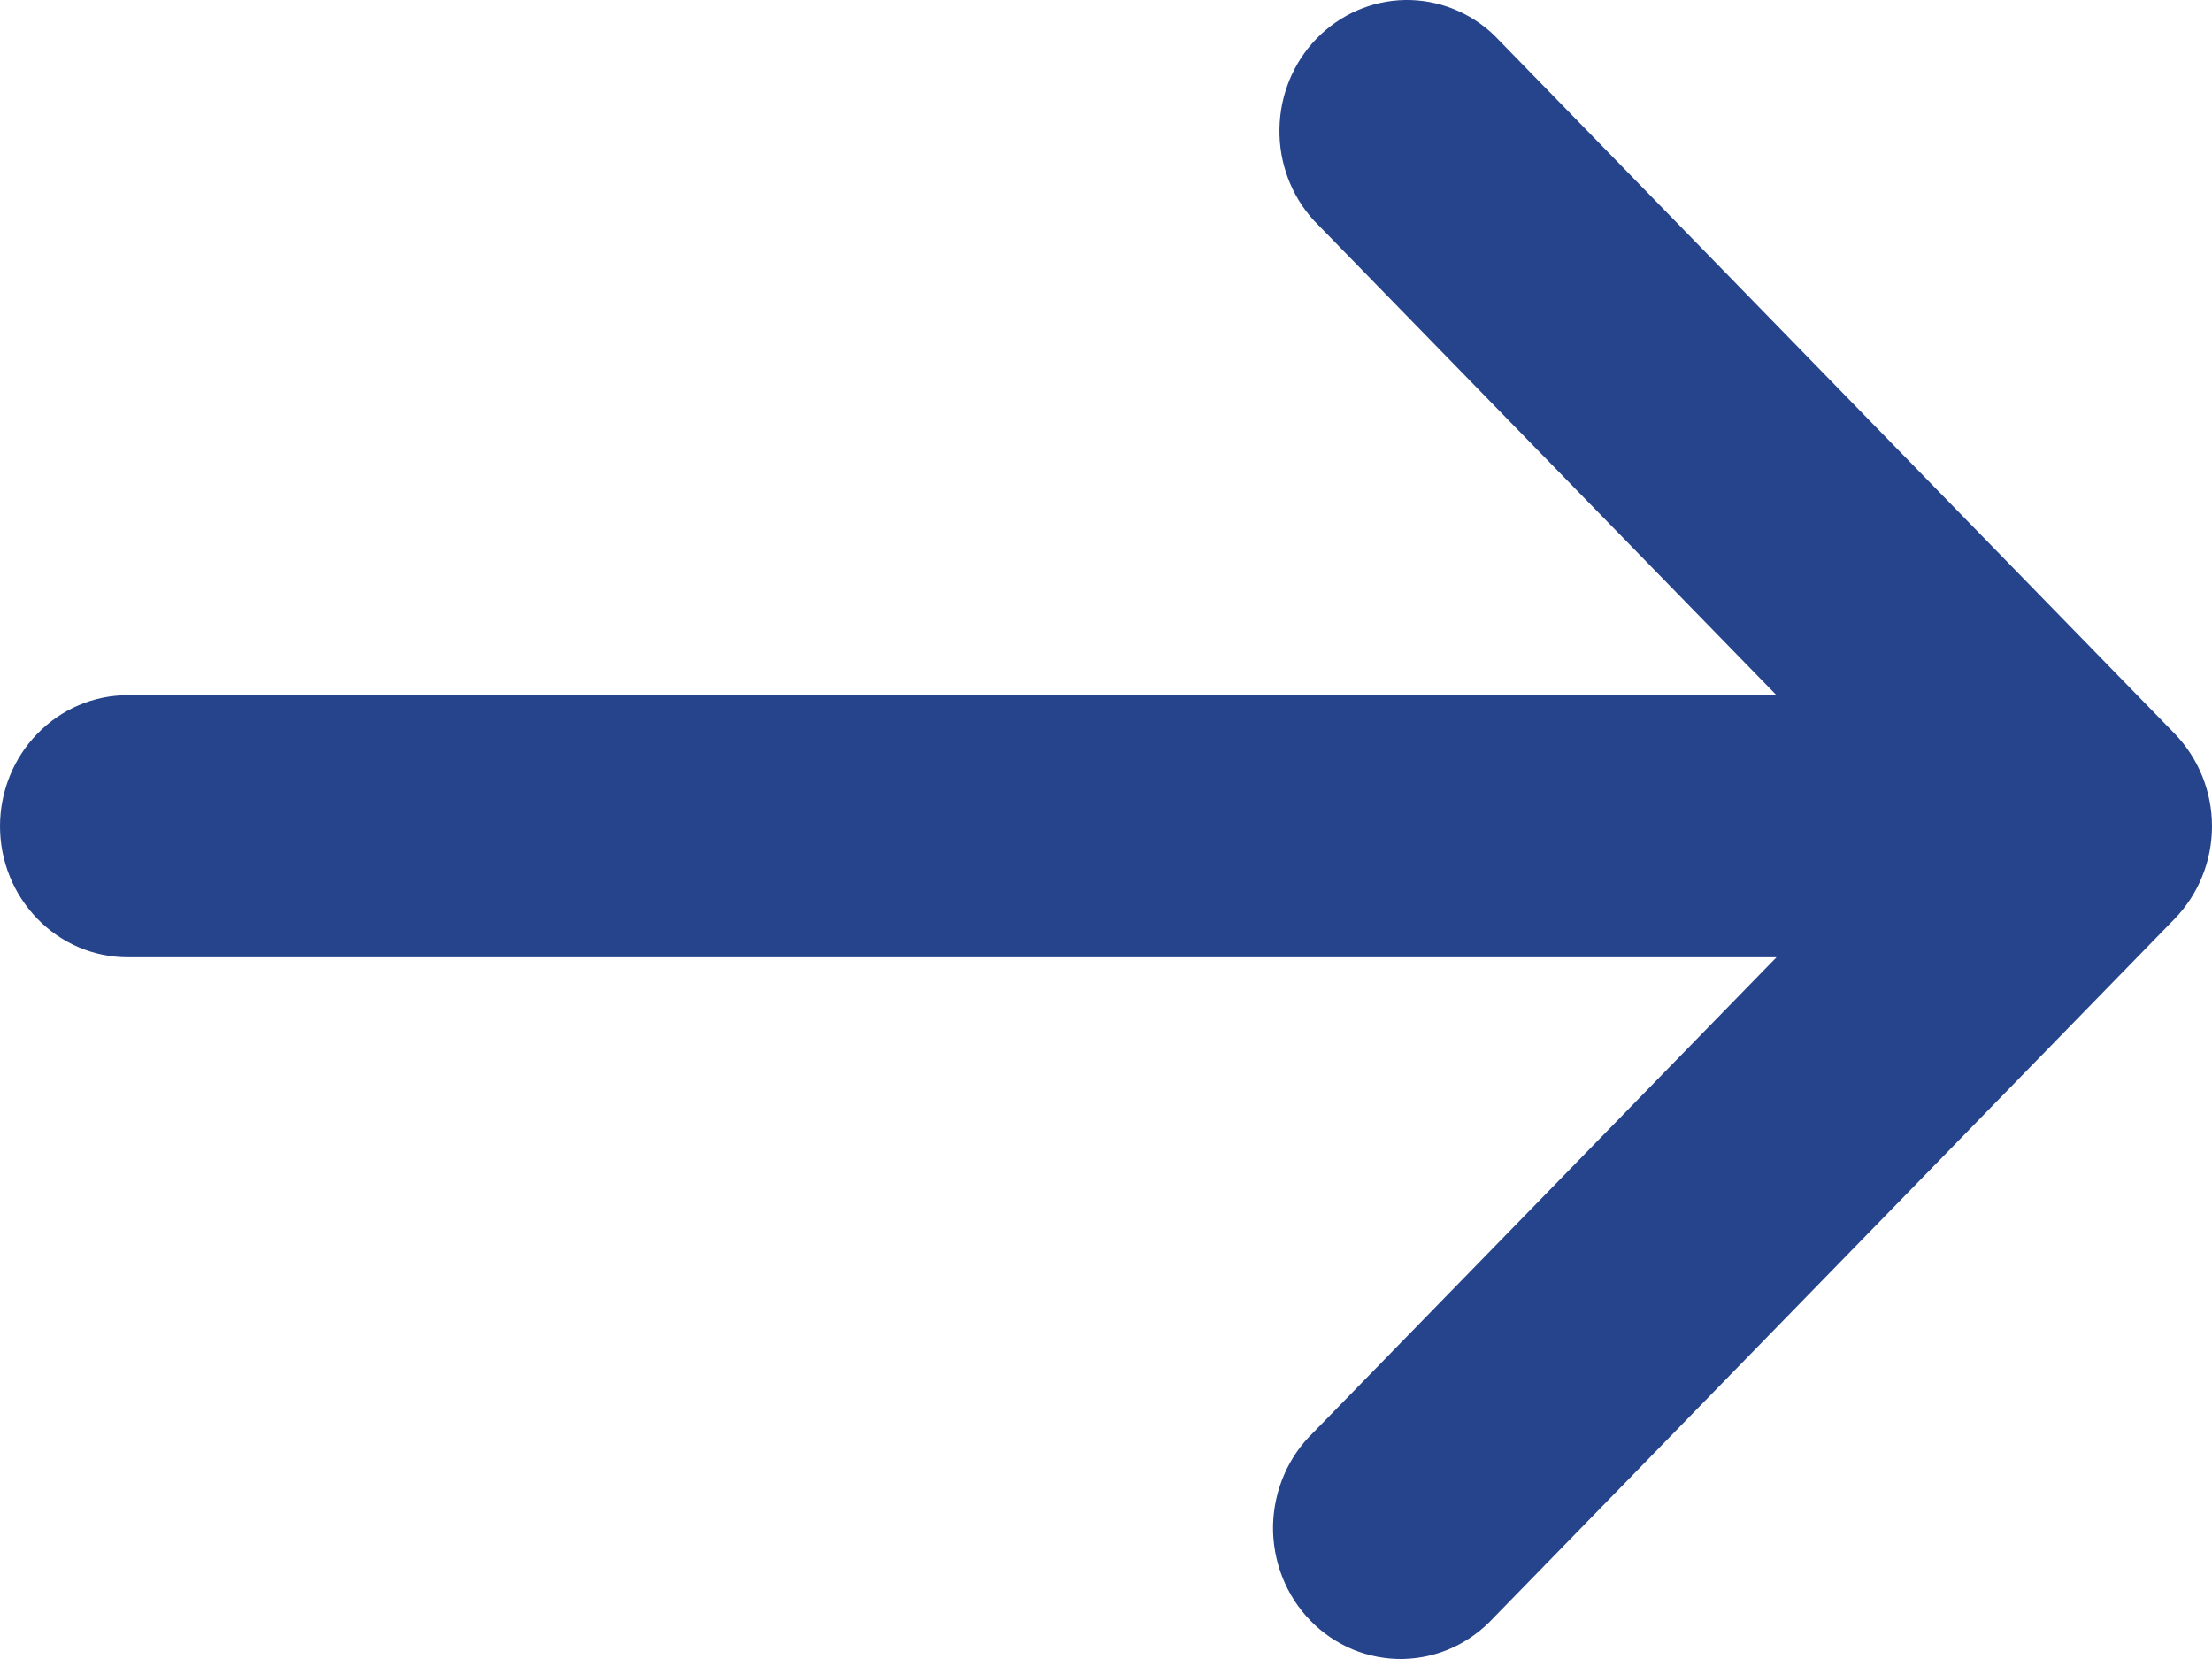
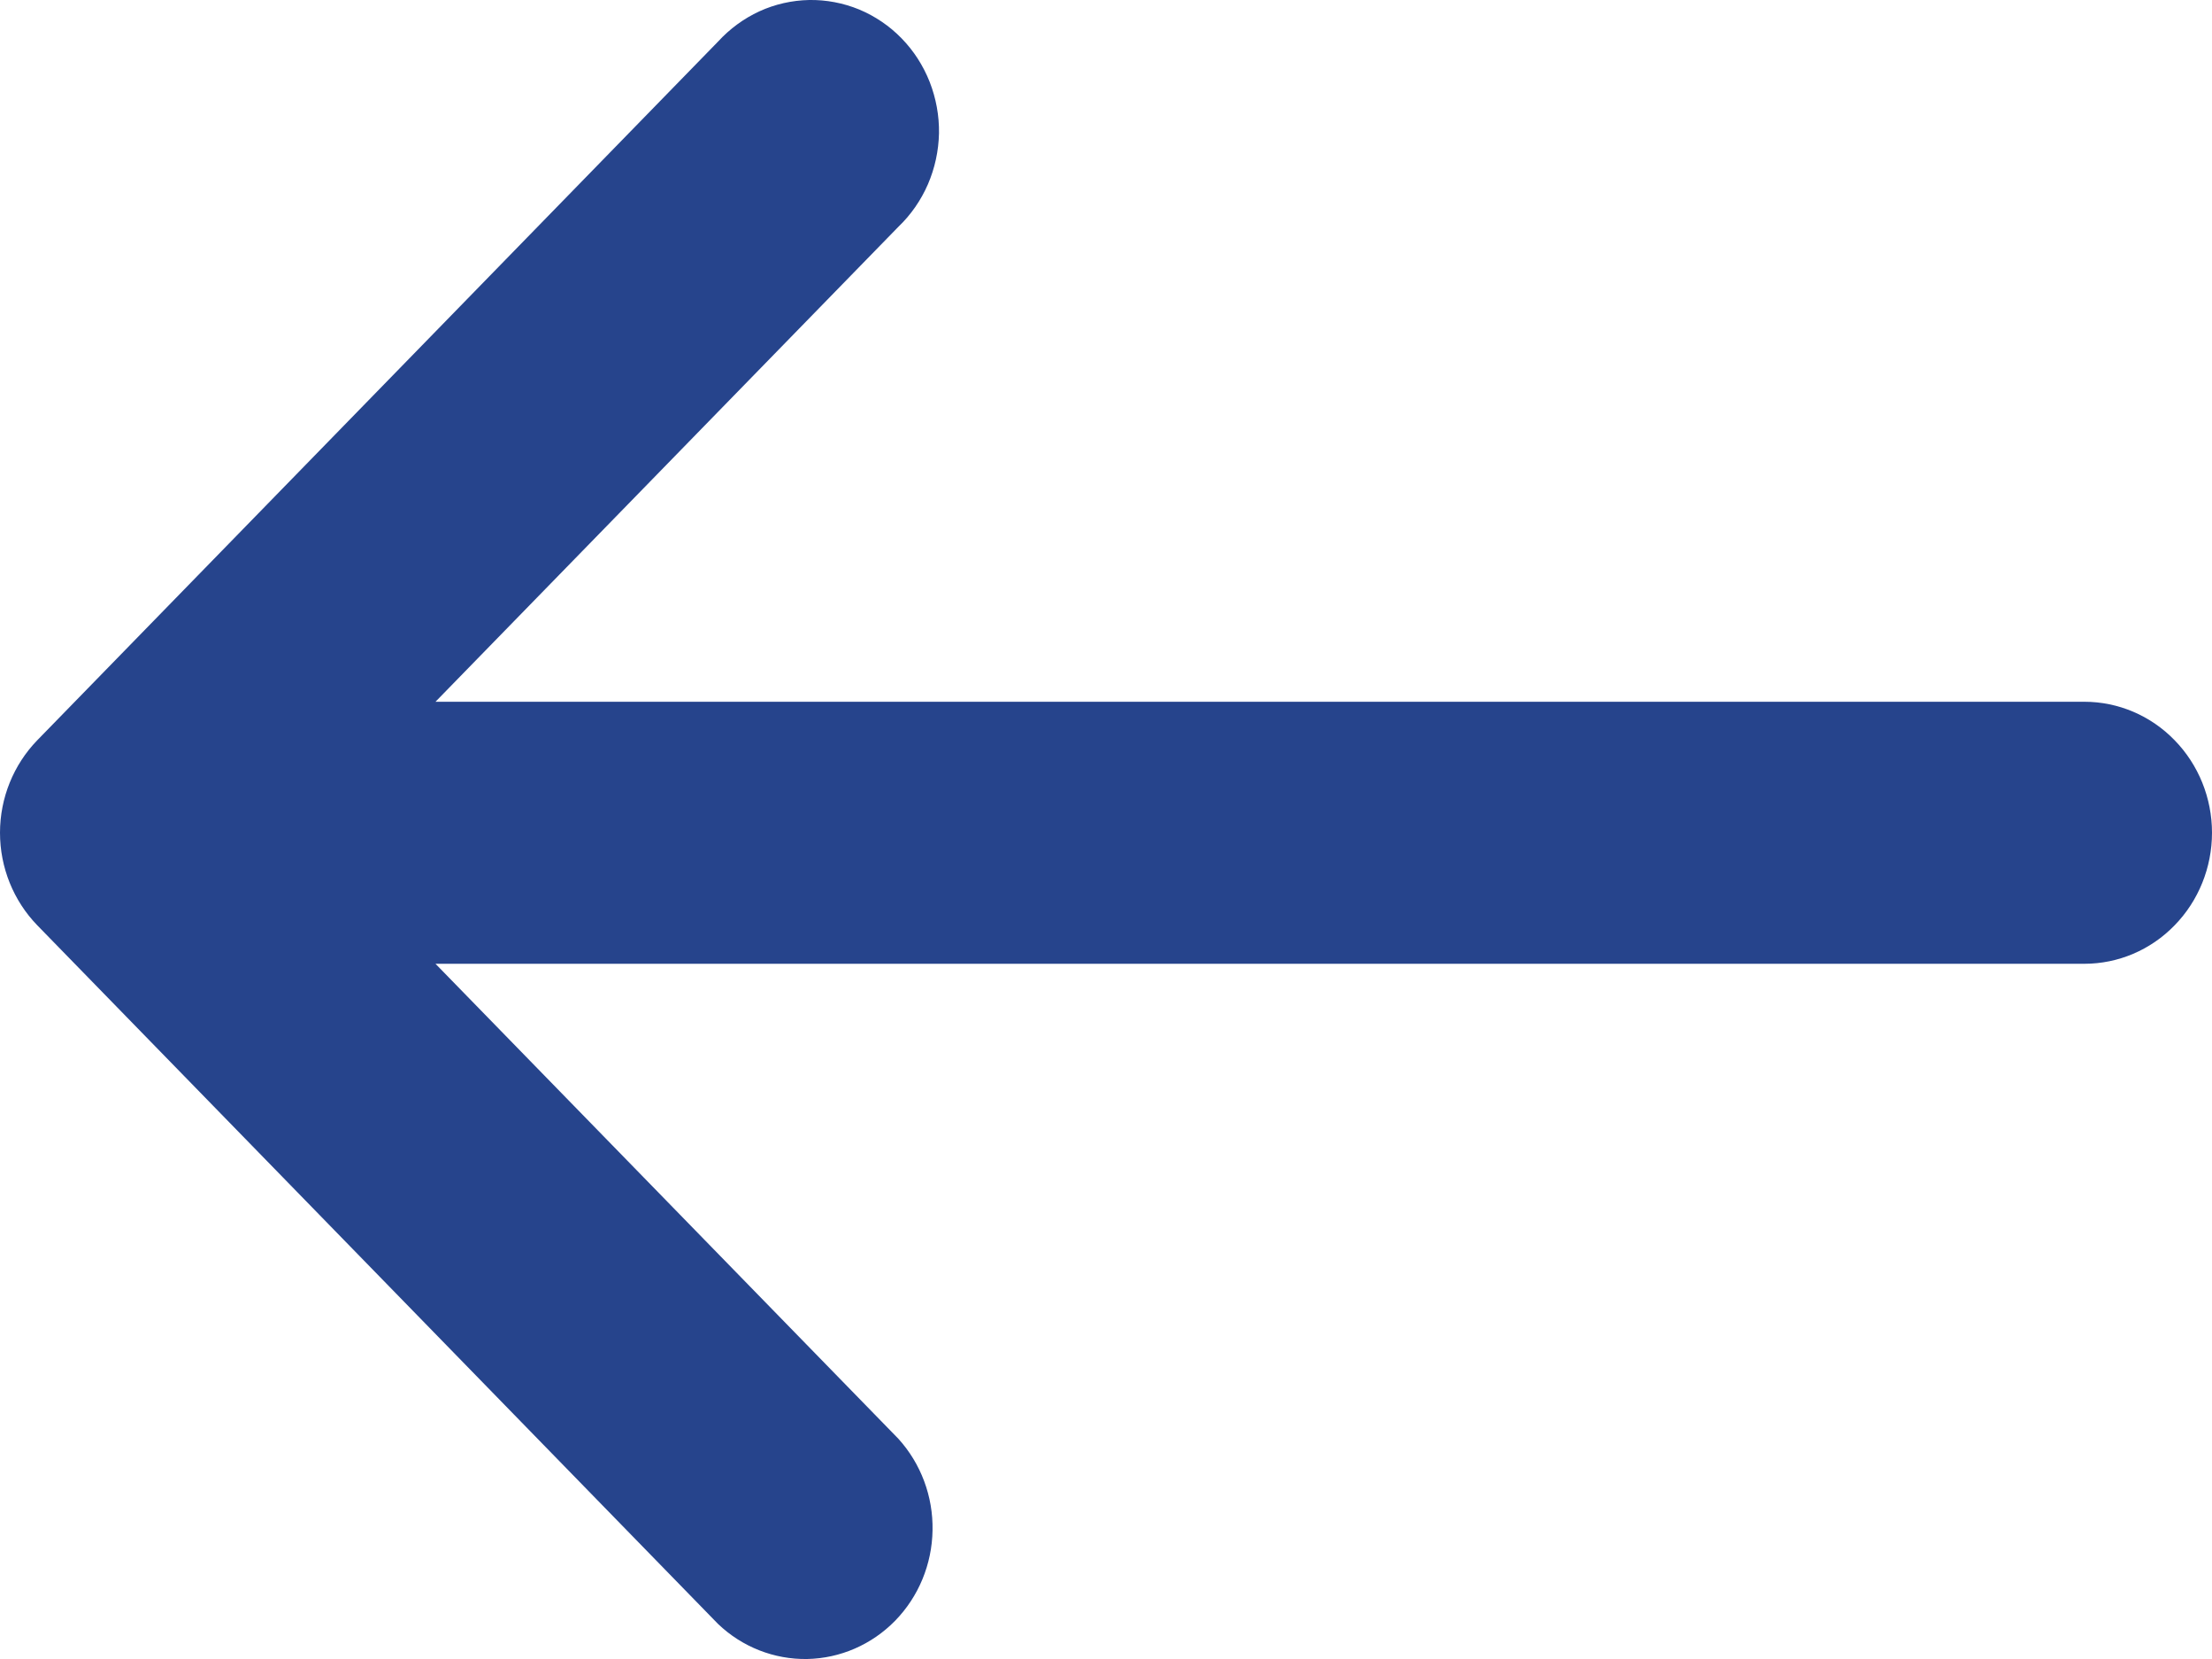
- <svg xmlns="http://www.w3.org/2000/svg" viewBox="0 0 24 18" fill="none">
-   <path d="M14.253 2.39C14.008 2.12 13.875 1.764 13.882 1.396C13.888 1.028 14.033 0.677 14.287 0.416C14.541 0.156 14.883 0.007 15.242 0C15.6 -0.006 15.948 0.13 16.21 0.381L23.595 7.96C23.854 8.227 24 8.588 24 8.965C24 9.341 23.854 9.702 23.595 9.969L16.21 17.548C16.083 17.687 15.93 17.799 15.761 17.877C15.591 17.955 15.407 17.996 15.221 18C15.036 18.003 14.851 17.968 14.678 17.897C14.506 17.825 14.349 17.719 14.218 17.584C14.086 17.449 13.983 17.288 13.913 17.111C13.844 16.934 13.809 16.745 13.812 16.554C13.816 16.363 13.857 16.175 13.932 16.001C14.008 15.826 14.117 15.669 14.253 15.539L19.275 10.386H1.385C1.017 10.386 0.665 10.236 0.406 9.969C0.146 9.703 0 9.341 0 8.965C0 8.588 0.146 8.226 0.406 7.96C0.665 7.693 1.017 7.543 1.385 7.543H19.275L14.253 2.39Z" fill="#26448C" />
+ <svg xmlns="http://www.w3.org/2000/svg" width="24" height="18" viewBox="0 0 24 18" fill="none">
+   <path d="M9.747 15.61C9.992 15.88 10.125 16.236 10.118 16.604C10.112 16.972 9.967 17.323 9.713 17.584C9.459 17.844 9.117 17.993 8.758 18C8.4 18.006 8.052 17.87 7.79 17.619L0.405 10.04C0.146 9.773 0 9.412 0 9.035C0 8.659 0.146 8.298 0.405 8.031L7.79 0.452C7.917 0.313 8.07 0.201 8.239 0.123C8.409 0.045 8.593 0.004 8.779 0C8.964 -0.003 9.149 0.032 9.322 0.103C9.494 0.175 9.651 0.281 9.782 0.416C9.914 0.551 10.017 0.712 10.087 0.889C10.156 1.066 10.191 1.255 10.188 1.446C10.184 1.637 10.143 1.825 10.068 1.999C9.992 2.174 9.883 2.331 9.747 2.461L4.725 7.614H22.615C22.983 7.614 23.335 7.764 23.594 8.031C23.854 8.297 24 8.659 24 9.035C24 9.412 23.854 9.774 23.594 10.04C23.335 10.307 22.983 10.457 22.615 10.457H4.725L9.747 15.61Z" fill="#26448C" />
</svg>
